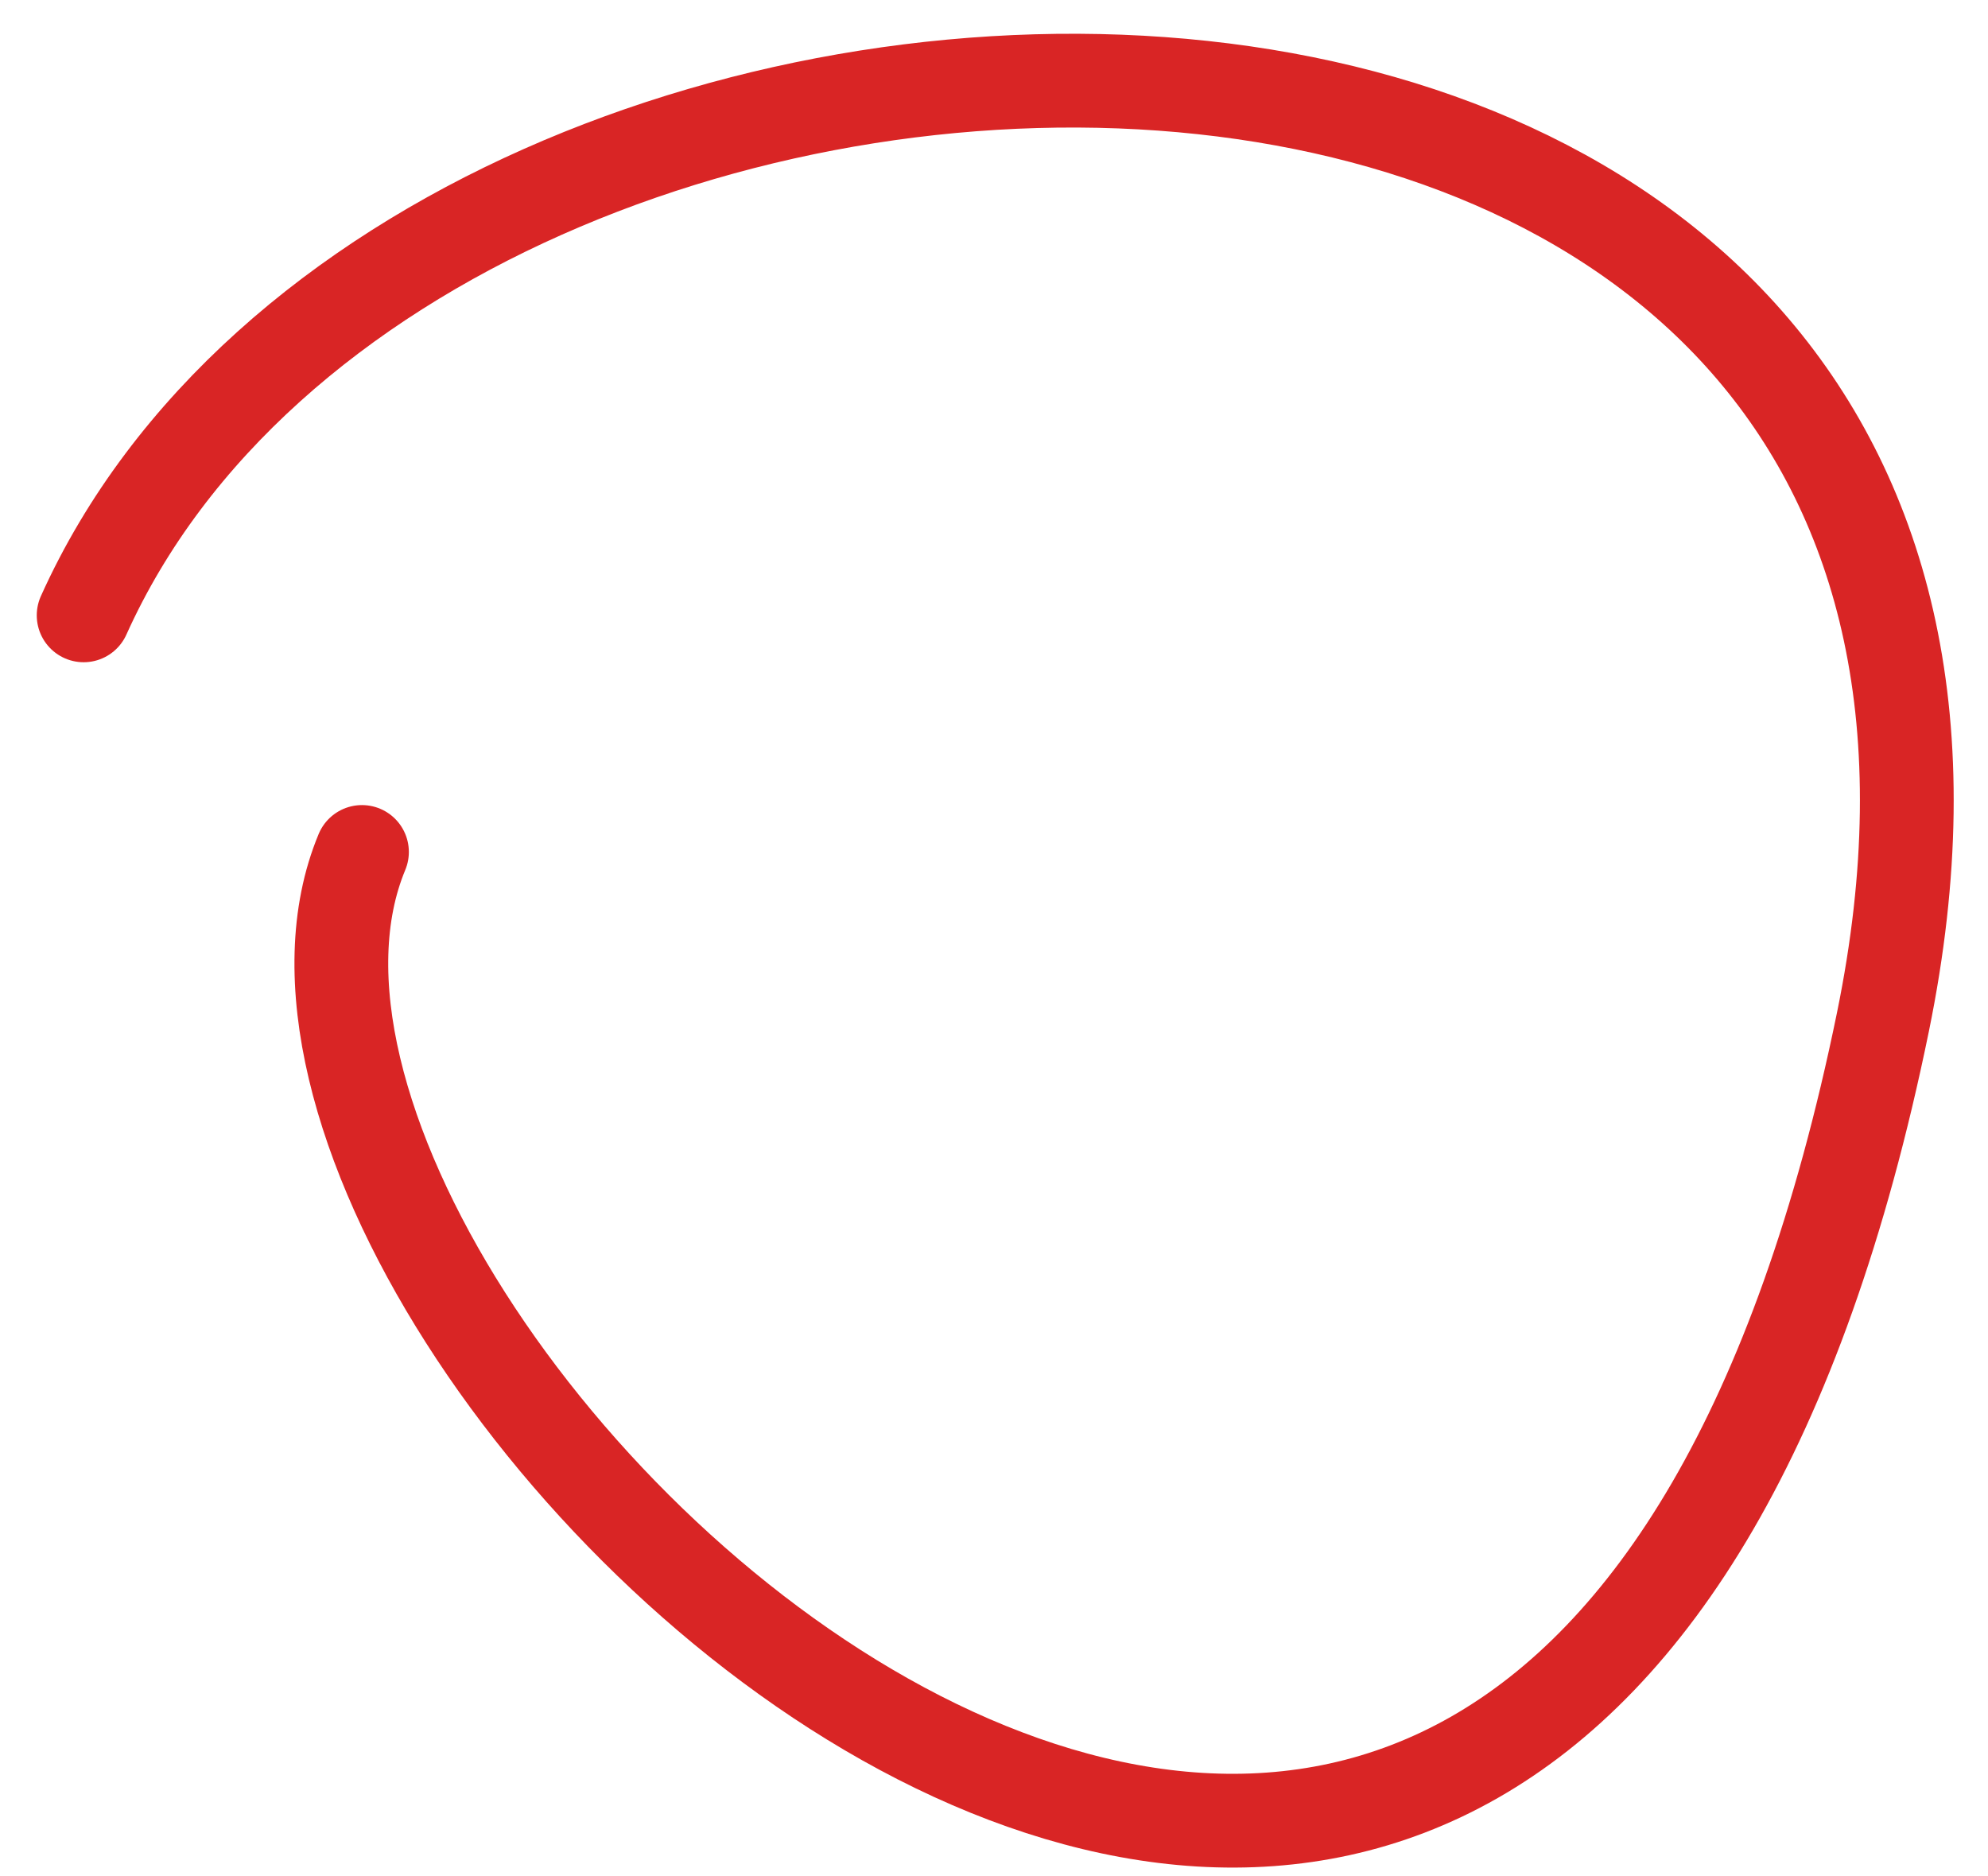
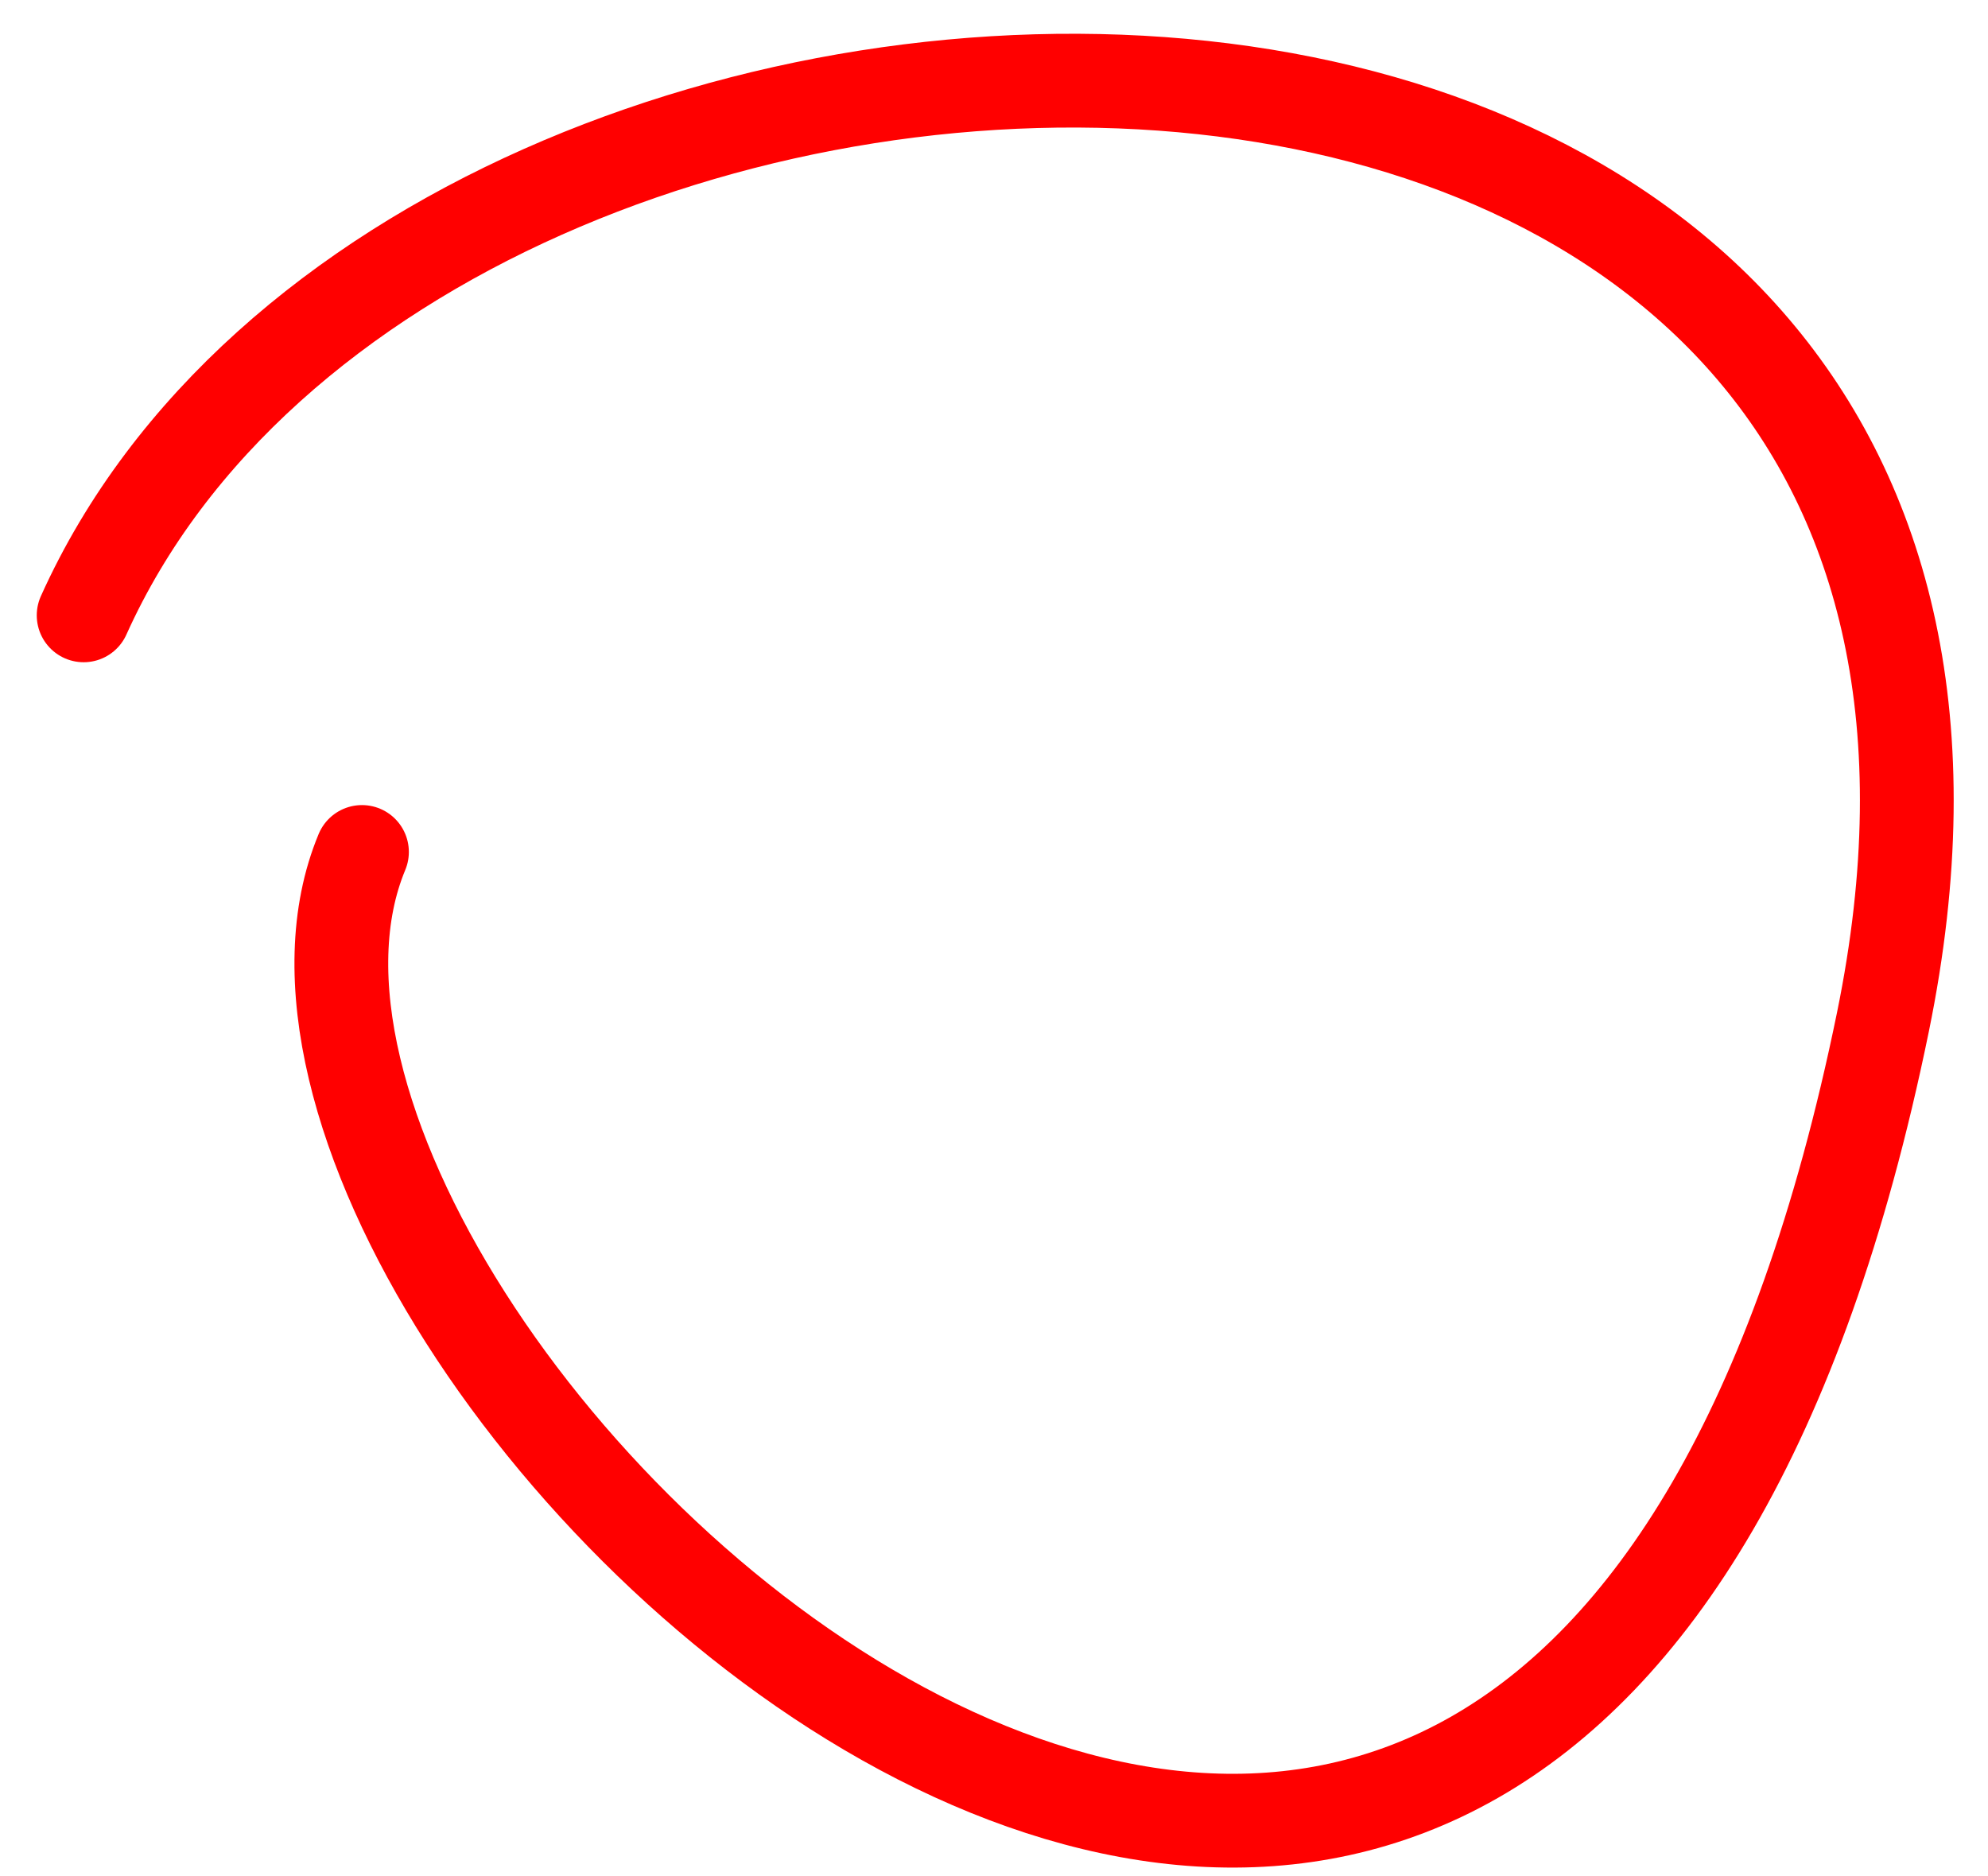
<svg xmlns="http://www.w3.org/2000/svg" width="53" height="50" viewBox="0 0 53 50" fill="none">
-   <path d="M9.65 22.712C4.17 35.883 41.231 70.993 50.198 27.249C56.716 -4.552 11.312 -3.774 2.23 16.404" stroke="#D92525" stroke-width="2.5" stroke-linecap="round" />
+   <path d="M9.65 22.712C4.17 35.883 41.231 70.993 50.198 27.249C56.716 -4.552 11.312 -3.774 2.23 16.404" stroke="#FF0000" stroke-width="2.5" stroke-linecap="round" />
</svg>
